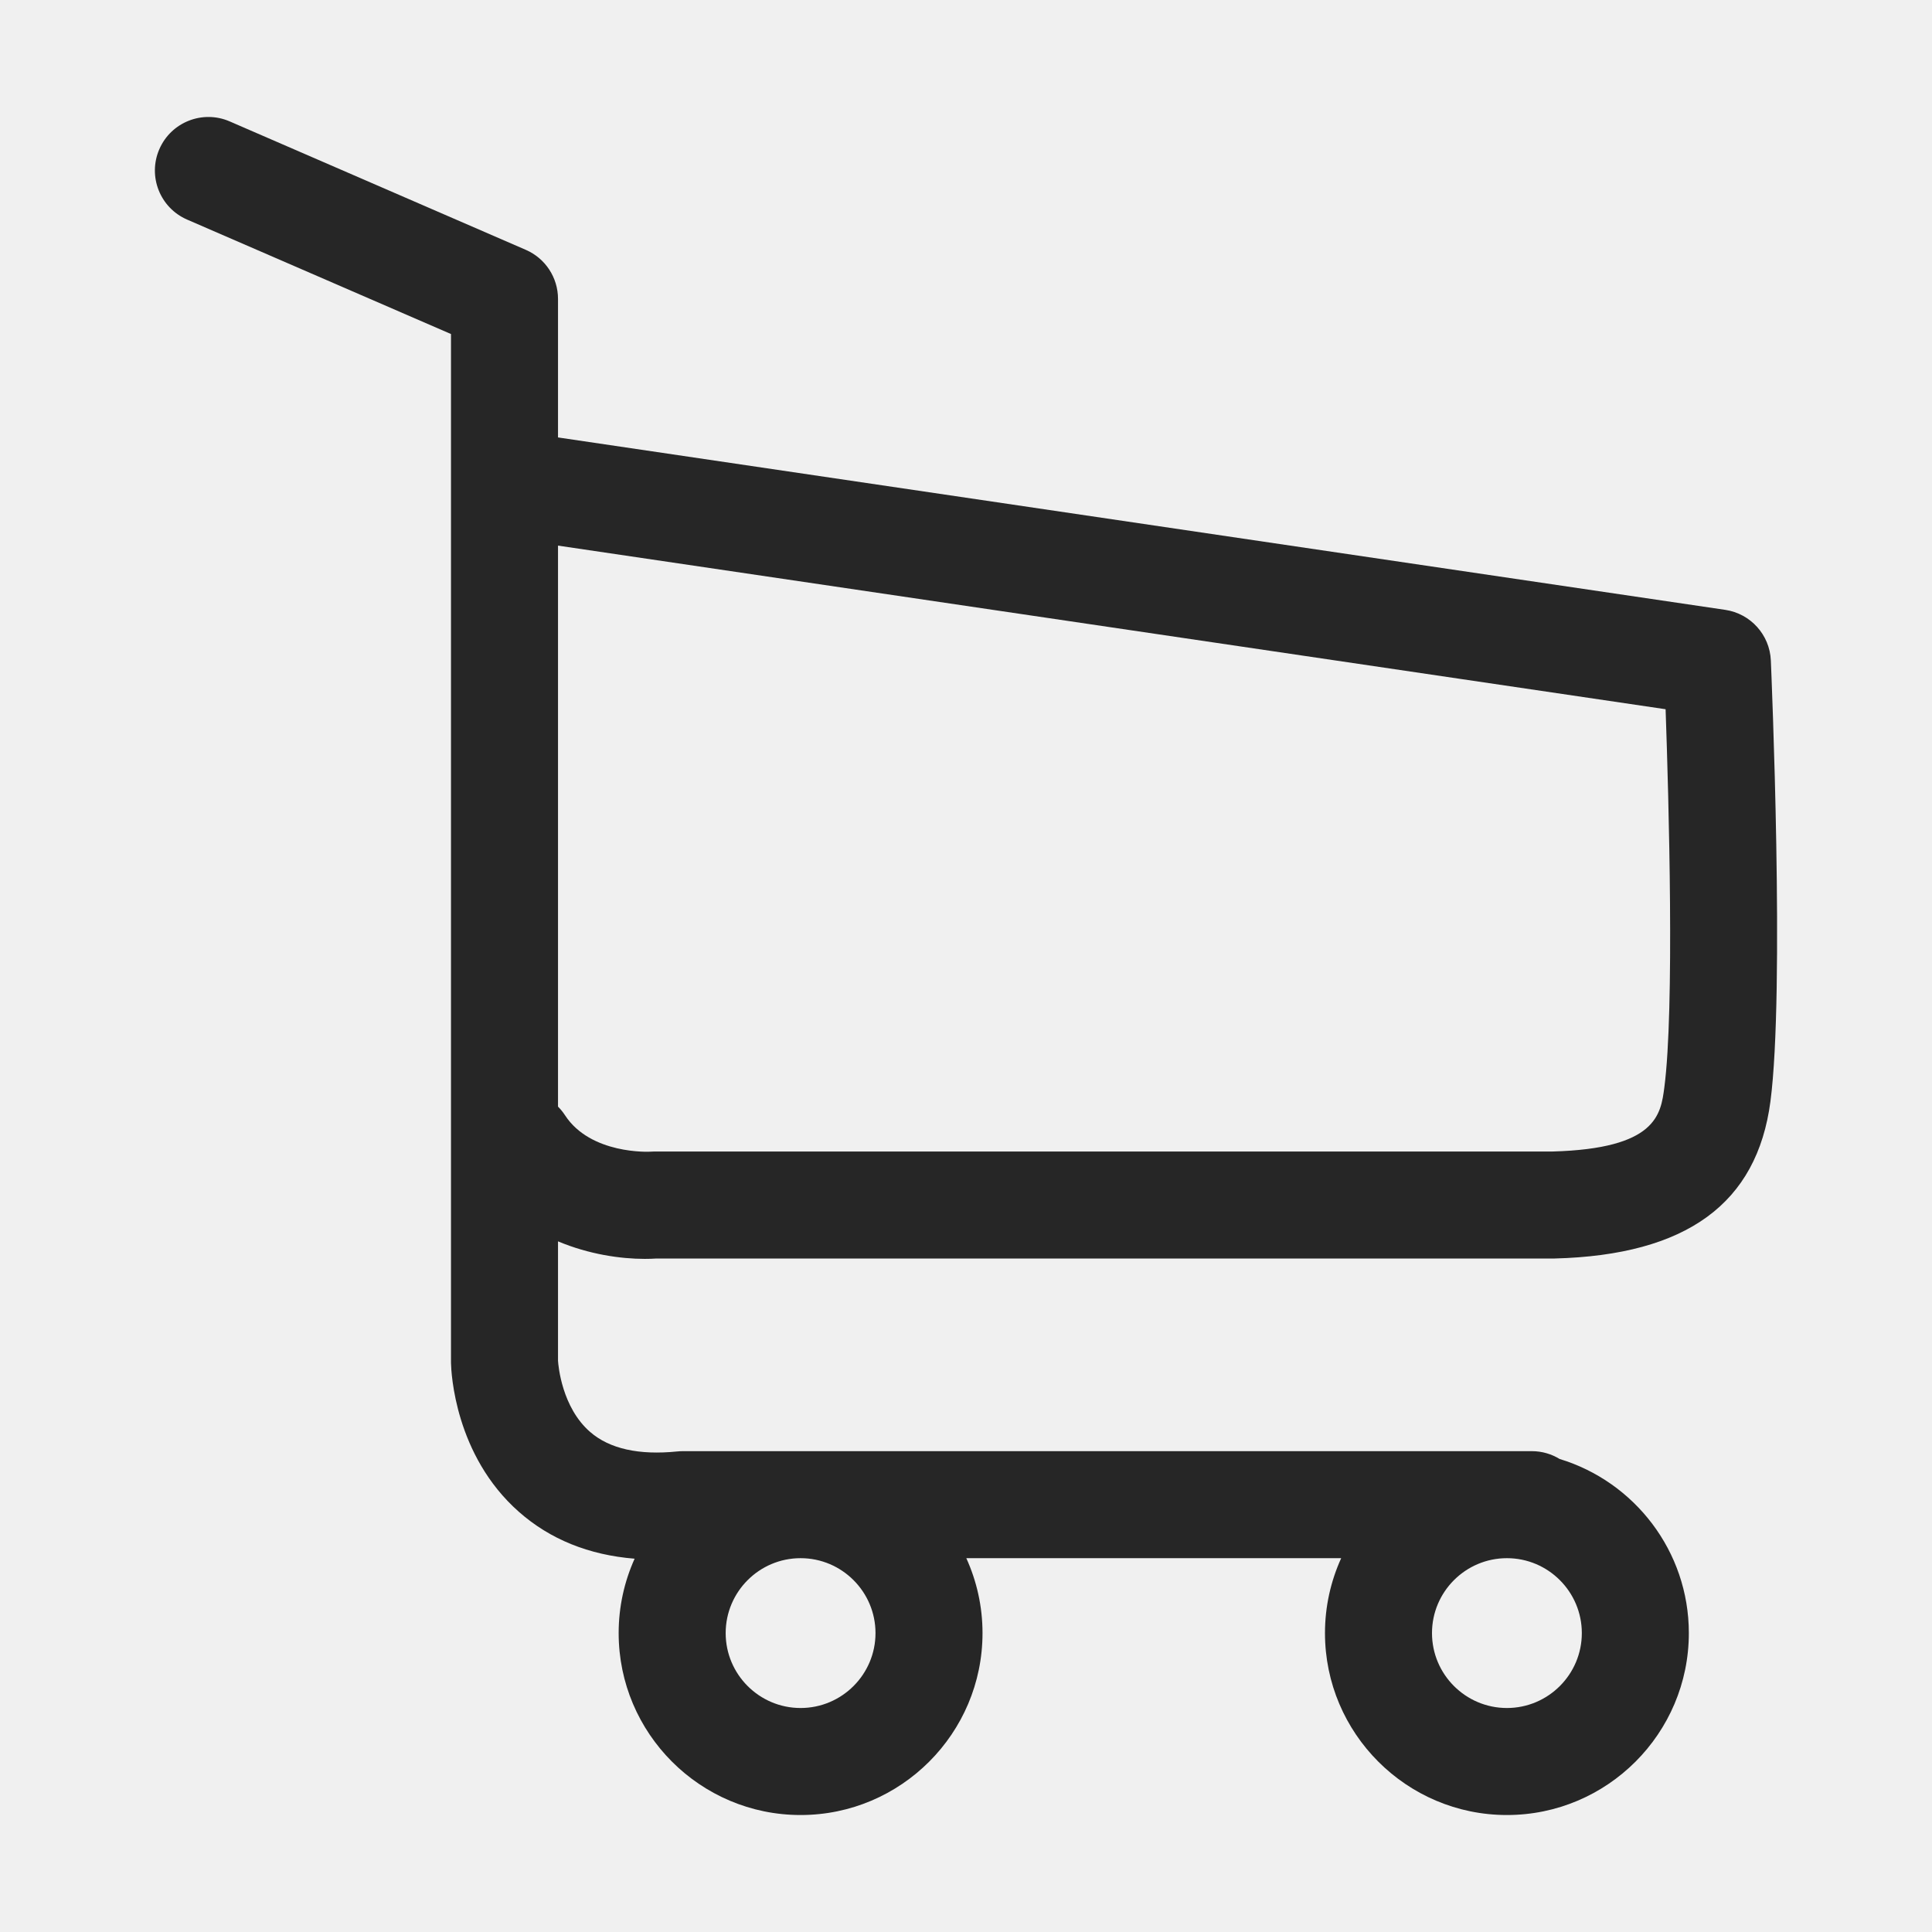
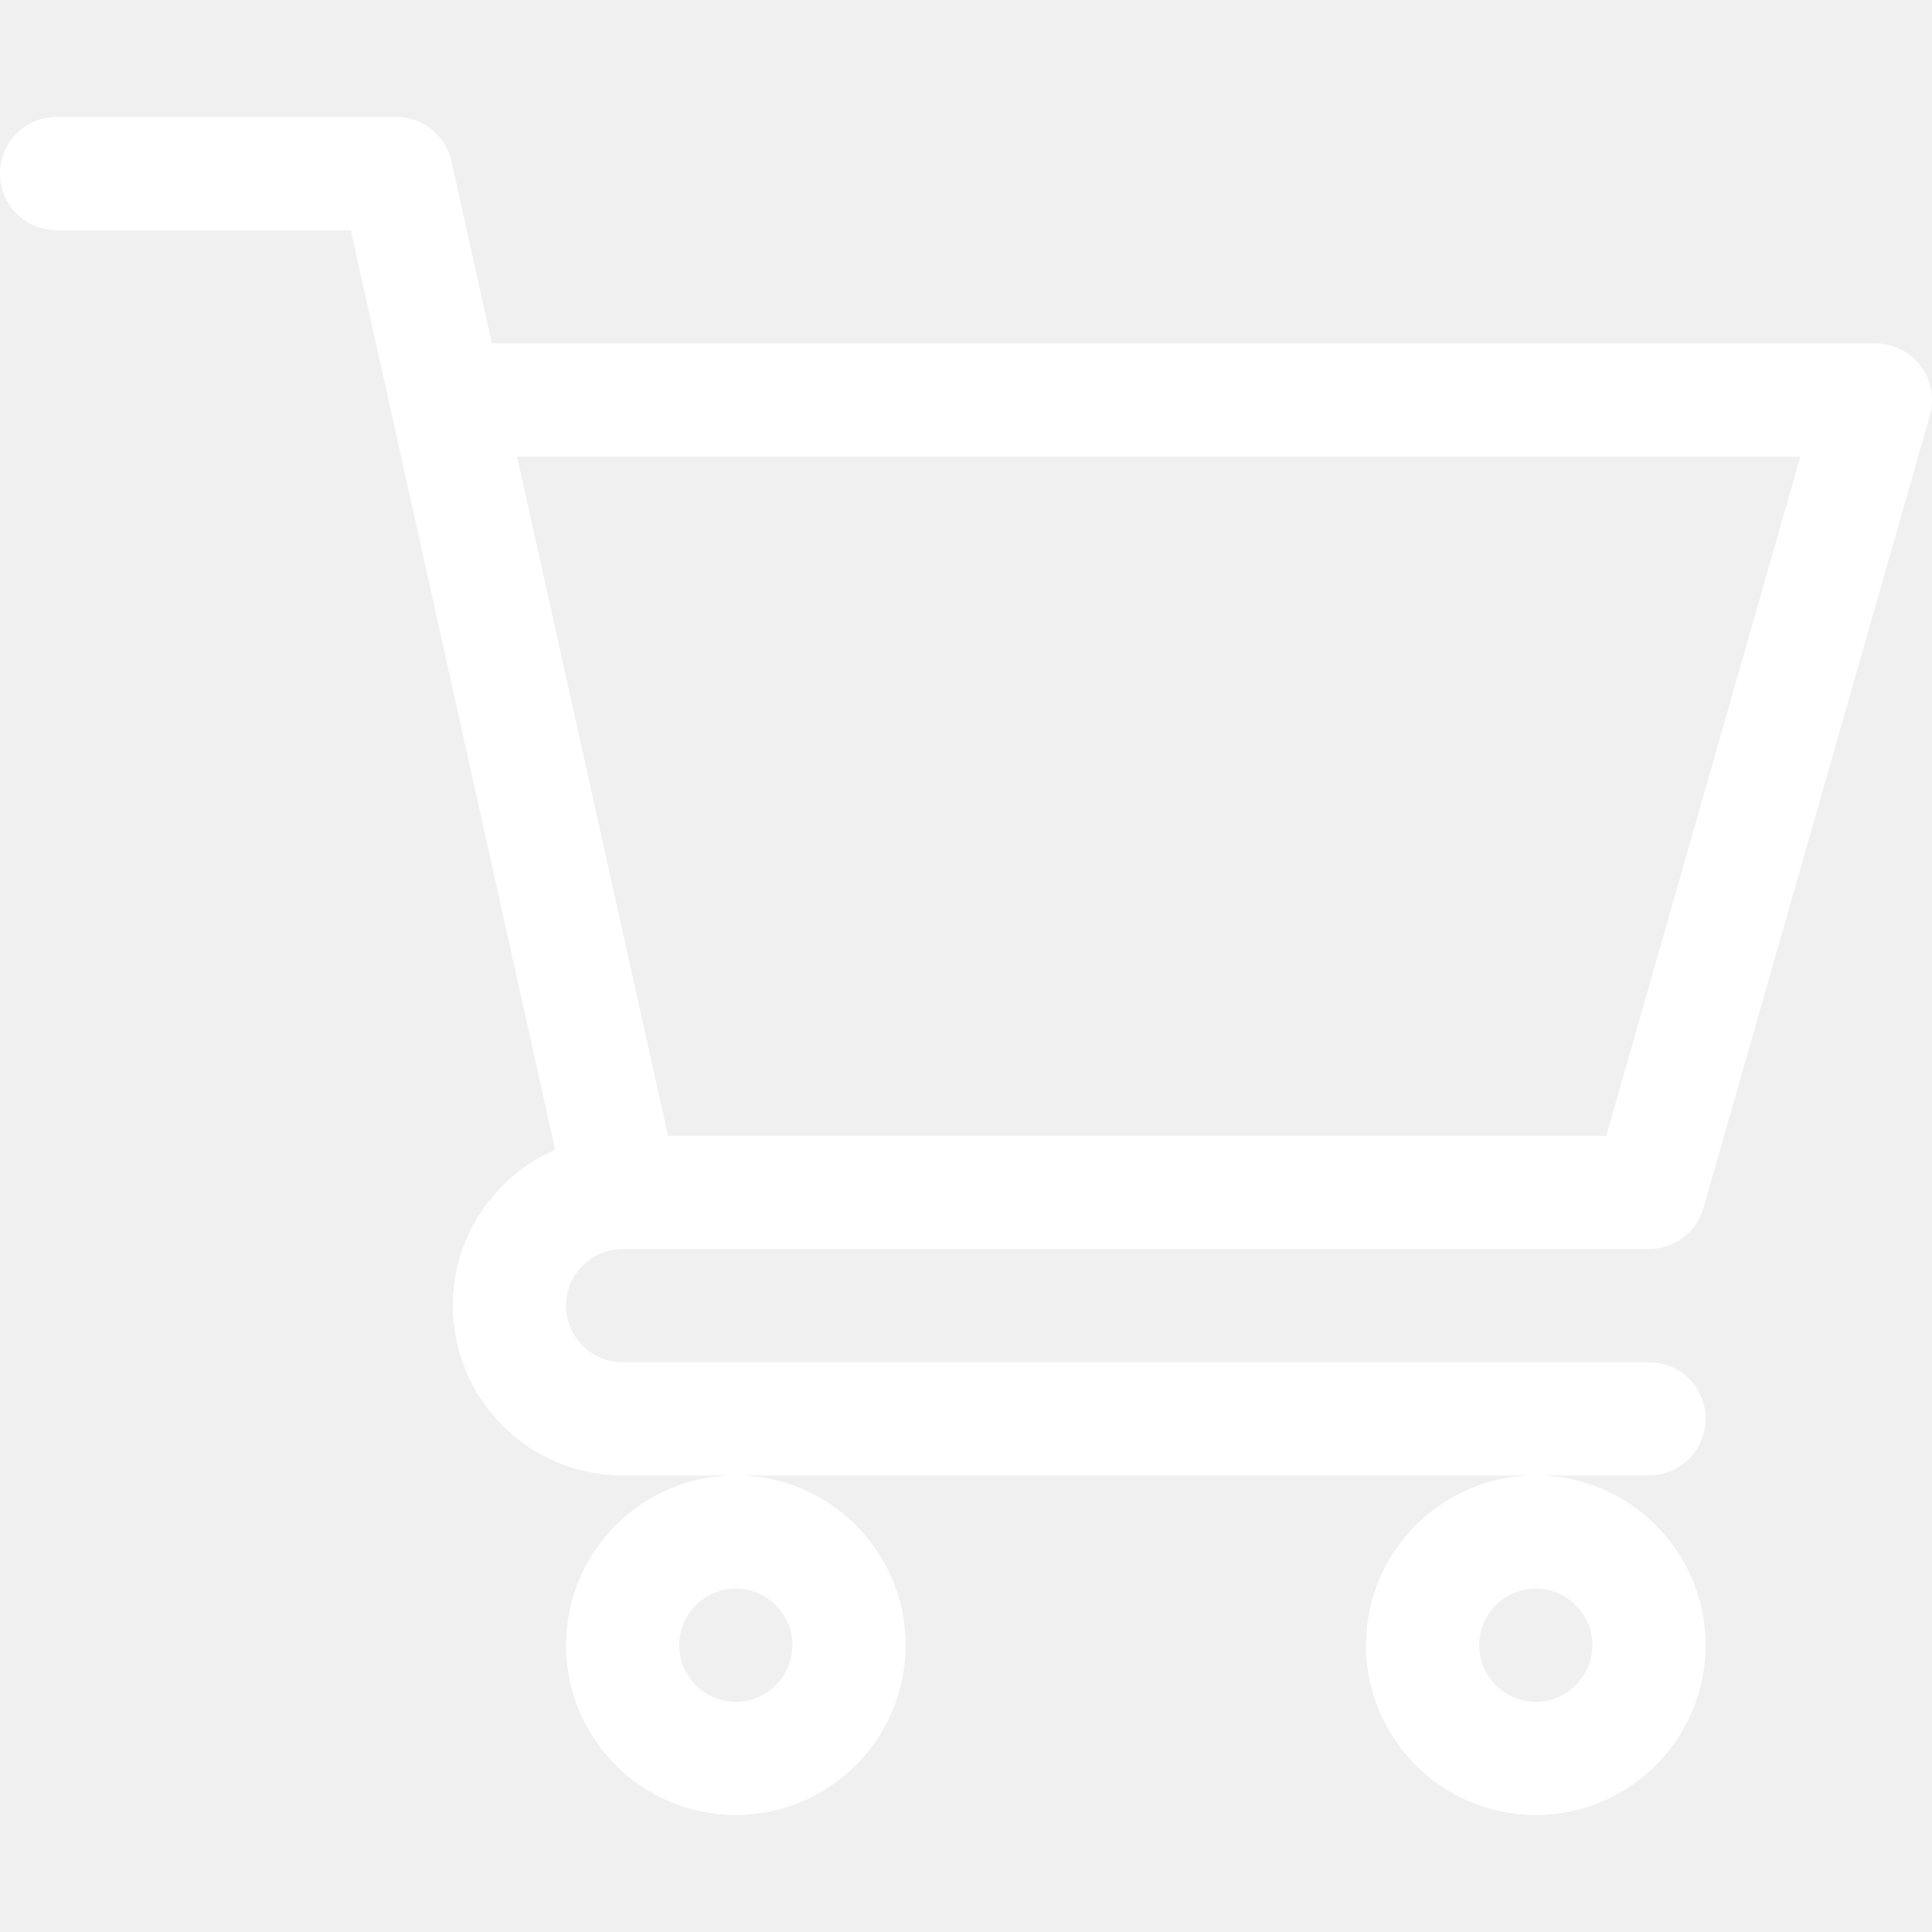
- <svg xmlns="http://www.w3.org/2000/svg" version="1.1" id="Layer_1" x="0px" y="0px" viewBox="0 0 512 512" style="enable-background:new 0 0 512 512;" xml:space="preserve">
-   <style type="text/css">
- 	.st0{fill:#262626;}
- 	.st1{fill:none;stroke:#262626;stroke-width:30;stroke-miterlimit:10;}
- 	.st2{fill:none;stroke:#262626;stroke-width:30;stroke-linecap:round;stroke-linejoin:round;stroke-miterlimit:10;}
- 	.st3{clip-path:url(#SVGID_2_);}
- 	.st4{clip-path:url(#SVGID_4_);}
- </style>
+ <svg xmlns="http://www.w3.org/2000/svg" height="512px" viewBox="0 -31 512 512" width="512px">
  <g>
-     <path class="st0" d="M469.292,175.033c-0.294-6.793-5.368-12.422-12.095-13.416l-309.318-45.692V79.218   c0-5.65-3.354-10.761-8.538-13.009L60.875,32.175c-7.184-3.117-15.537,0.182-18.653,7.367c-3.116,7.185,0.182,15.536,7.367,18.652   l69.928,30.33v272.414c0,0.105,0.001,0.21,0.004,0.315c0.054,2.455,1.022,24.411,17.973,39.381   c8.264,7.299,18.549,11.456,30.688,12.438c-2.711,6.023-4.232,12.693-4.232,19.714c0,26.585,21.629,48.214,48.214,48.214   s48.214-21.629,48.214-48.214c0-7.076-1.545-13.794-4.295-19.853h99.345c-2.75,6.059-4.295,12.777-4.295,19.853   c0,26.585,21.629,48.214,48.214,48.214s48.214-21.629,48.214-48.214c0-21.729-14.452-40.139-34.246-46.143   c-2.146-1.305-4.656-2.071-7.351-2.071H180.967c-0.481,0-0.961,0.024-1.439,0.073c-10.197,1.042-17.977-0.691-23.121-5.149   c-7.509-6.506-8.444-17.58-8.528-18.878v-31.647c8.236,3.461,16.613,4.646,22.992,4.646c1.074,0,2.093-0.033,3.043-0.095h237.724   c0.125,0,0.248-0.002,0.373-0.005c34.921-0.92,53.623-14.54,57.175-41.64C473.017,262.637,469.445,178.597,469.292,175.033z    M232.017,432.786c0,10.947-8.906,19.853-19.853,19.853s-19.853-8.906-19.853-19.853s8.906-19.853,19.853-19.853   S232.017,421.84,232.017,432.786z M399.347,452.639c-10.947,0-19.853-8.906-19.853-19.853s8.906-19.853,19.853-19.853   c10.947,0,19.853,8.906,19.853,19.853S410.294,452.639,399.347,452.639z M441.064,288.193c-0.946,7.222-2.124,16.206-29.618,16.969   H173.404c-0.382,0-0.763,0.016-1.144,0.046c-0.158,0.015-15.729,0.78-22.529-9.658c-0.547-0.84-1.171-1.6-1.852-2.283V144.594   l293.523,43.359C442.25,212.207,443.785,267.423,441.064,288.193z" />
+     <path d="m164.961 300.004h.023c.02 0 .039-.004.059-.004h271.957c6.695 0 12.582-4.441 14.422-10.879l60-210c1.293-4.527.387-9.395-2.445-13.152-2.836-3.758-7.27-5.969-11.977-5.969h-366.633l-10.723-48.254c-1.527-6.863-7.613-11.746-14.645-11.746h-90c-8.285 0-15 6.715-15 15s6.715 15 15 15h77.969c1.898 8.551 51.312 230.918 54.156 243.711-15.941 6.93-27.125 22.824-27.125 41.289 0 24.812 20.188 45 45 45h272c8.285 0 15-6.715 15-15s-6.715-15-15-15h-272c-8.27 0-15-6.73-15-15 0-8.258 6.707-14.977 14.961-14.996zm312.152-210.004-51.43 180h-248.652l-40-180zm0 0" data-original="#000000" class="active-path" data-old_color="#000000" fill="#FFFFFF" />
+     <path d="m150 405c0 24.812 20.188 45 45 45s45-20.188 45-45-20.188-45-45-45-45 20.188-45 45zm45-15c8.27 0 15 6.73 15 15s-6.73 15-15 15-15-6.73-15-15 6.73-15 15-15zm0 0" data-original="#000000" class="active-path" data-old_color="#000000" fill="#FFFFFF" />
+     <path d="m362 405c0 24.812 20.188 45 45 45s45-20.188 45-45-20.188-45-45-45-45 20.188-45 45zm45-15c8.27 0 15 6.73 15 15s-6.73 15-15 15-15-6.73-15-15 6.73-15 15-15zm0 0" data-original="#000000" class="active-path" data-old_color="#000000" fill="#FFFFFF" />
  </g>
</svg>
